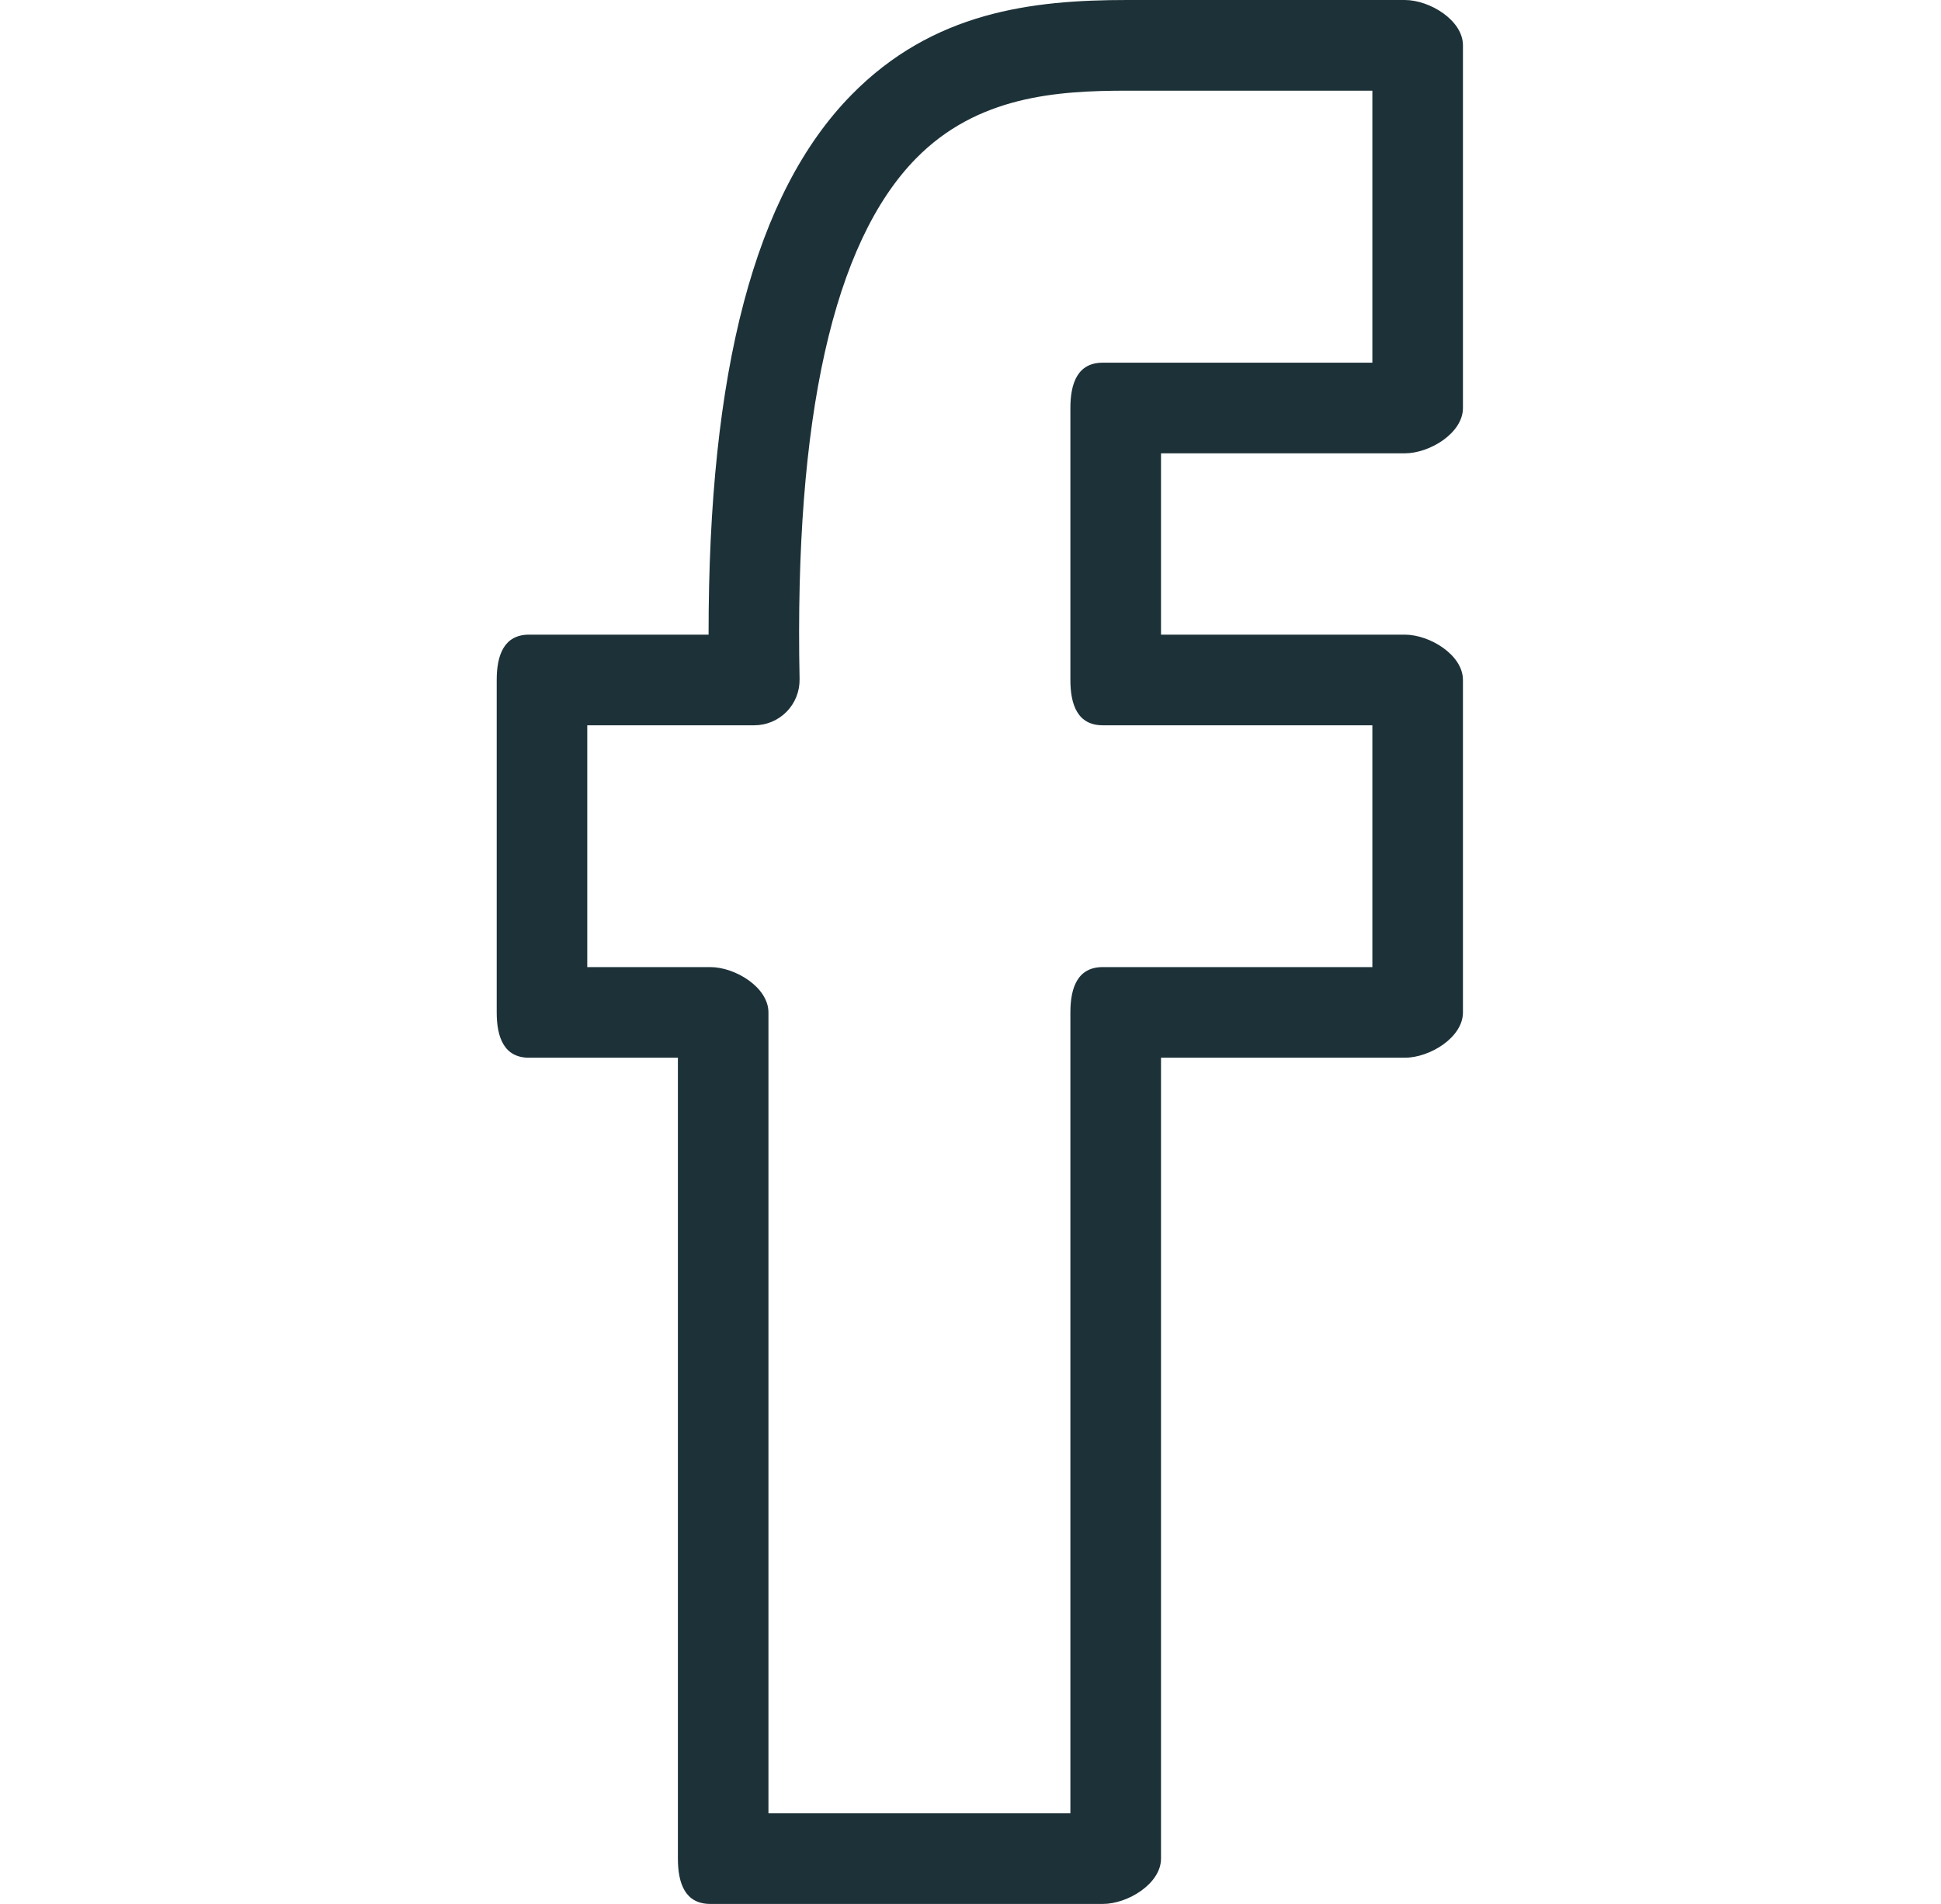
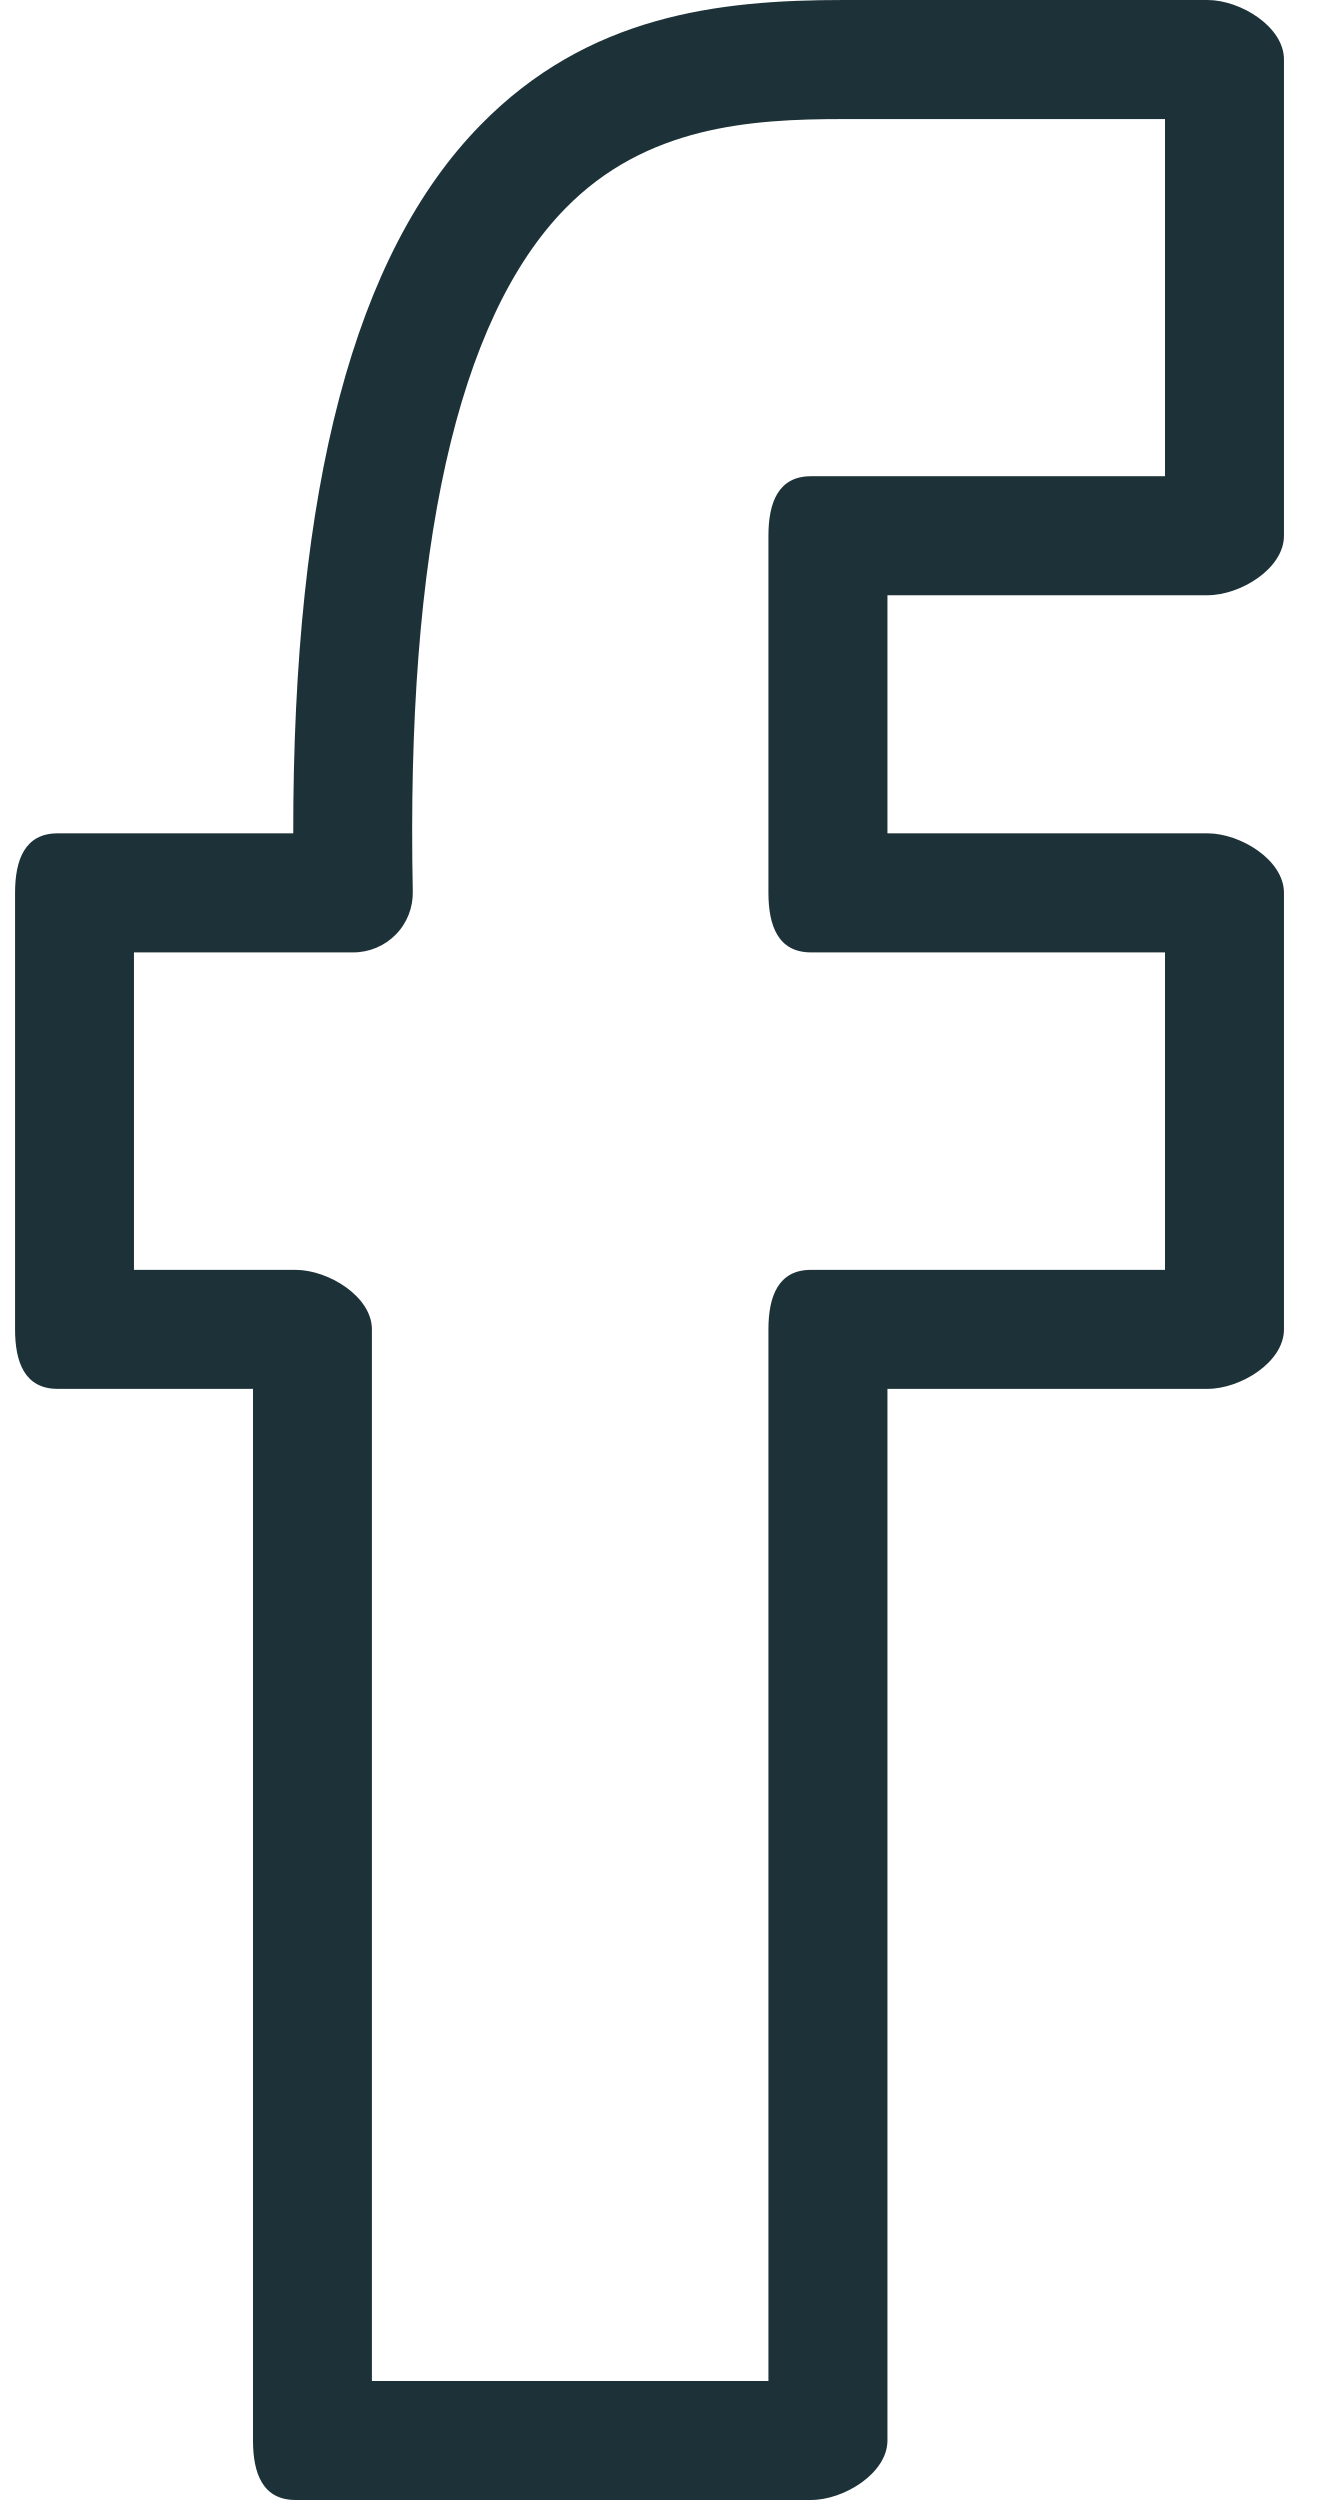
- <svg xmlns="http://www.w3.org/2000/svg" width="52" height="51" viewBox="0 0 52 51" fill="none">
-   <path d="M29.545 51H19.029C18.359 51 18.161 50.456 18.161 49.786V28.333H14.175C13.505 28.333 13.307 27.79 13.307 27.119V18.214C13.307 17.544 13.505 17 14.175 17H18.983C18.978 9.91 20.231 5.176 22.801 2.551C24.995 0.309 27.653 0 30.197 0H37.634C38.304 0 39.193 0.544 39.193 1.214V10.929C39.193 11.6 38.304 12.143 37.634 12.143H31.104V17H37.634C38.304 17 39.193 17.544 39.193 18.214V27.119C39.193 27.79 38.304 28.333 37.634 28.333H31.104V49.786C31.103 50.456 30.215 51 29.545 51ZM20.587 48.572H28.676V27.119C28.676 26.448 28.874 25.905 29.544 25.905H36.766V19.428H29.544C28.874 19.428 28.676 18.885 28.676 18.214V10.929C28.676 10.258 28.874 9.715 29.544 9.715H36.766V2.429H30.196C28.319 2.429 26.18 2.569 24.534 4.251C22.327 6.504 21.279 11.194 21.421 18.19C21.427 18.516 21.303 18.831 21.074 19.064C20.846 19.297 20.534 19.428 20.207 19.428H15.733V25.905H19.028C19.698 25.905 20.587 26.448 20.587 27.119V48.572H20.587Z" fill="#1D3238" />
+ <svg xmlns="http://www.w3.org/2000/svg" width="27" height="51" viewBox="0 0 27 51" fill="none">
+   <path d="M16.545 51H6.029C5.359 51 5.161 50.456 5.161 49.786V28.333H1.175C0.505 28.333 0.307 27.79 0.307 27.119V18.214C0.307 17.544 0.505 17 1.175 17H5.982C5.978 9.91 7.231 5.176 9.801 2.551C11.995 0.309 14.653 6.10352e-05 17.197 6.10352e-05H24.634C25.304 6.10352e-05 26.193 0.544 26.193 1.214V10.929C26.193 11.6 25.304 12.143 24.634 12.143H18.104V17H24.634C25.304 17 26.193 17.544 26.193 18.214V27.119C26.193 27.79 25.304 28.333 24.634 28.333H18.104V49.786C18.103 50.456 17.215 51 16.545 51ZM7.587 48.572H15.676V27.119C15.676 26.449 15.874 25.905 16.544 25.905H23.766V19.429H16.544C15.874 19.429 15.676 18.885 15.676 18.214V10.929C15.676 10.258 15.874 9.715 16.544 9.715H23.766V2.429H17.196C15.319 2.429 13.18 2.569 11.534 4.251C9.327 6.504 8.279 11.194 8.421 18.19C8.427 18.516 8.303 18.832 8.074 19.065C7.846 19.297 7.534 19.429 7.207 19.429H2.733V25.905H6.028C6.698 25.905 7.587 26.449 7.587 27.119V48.572H7.587Z" fill="#1D3238" />
</svg>
